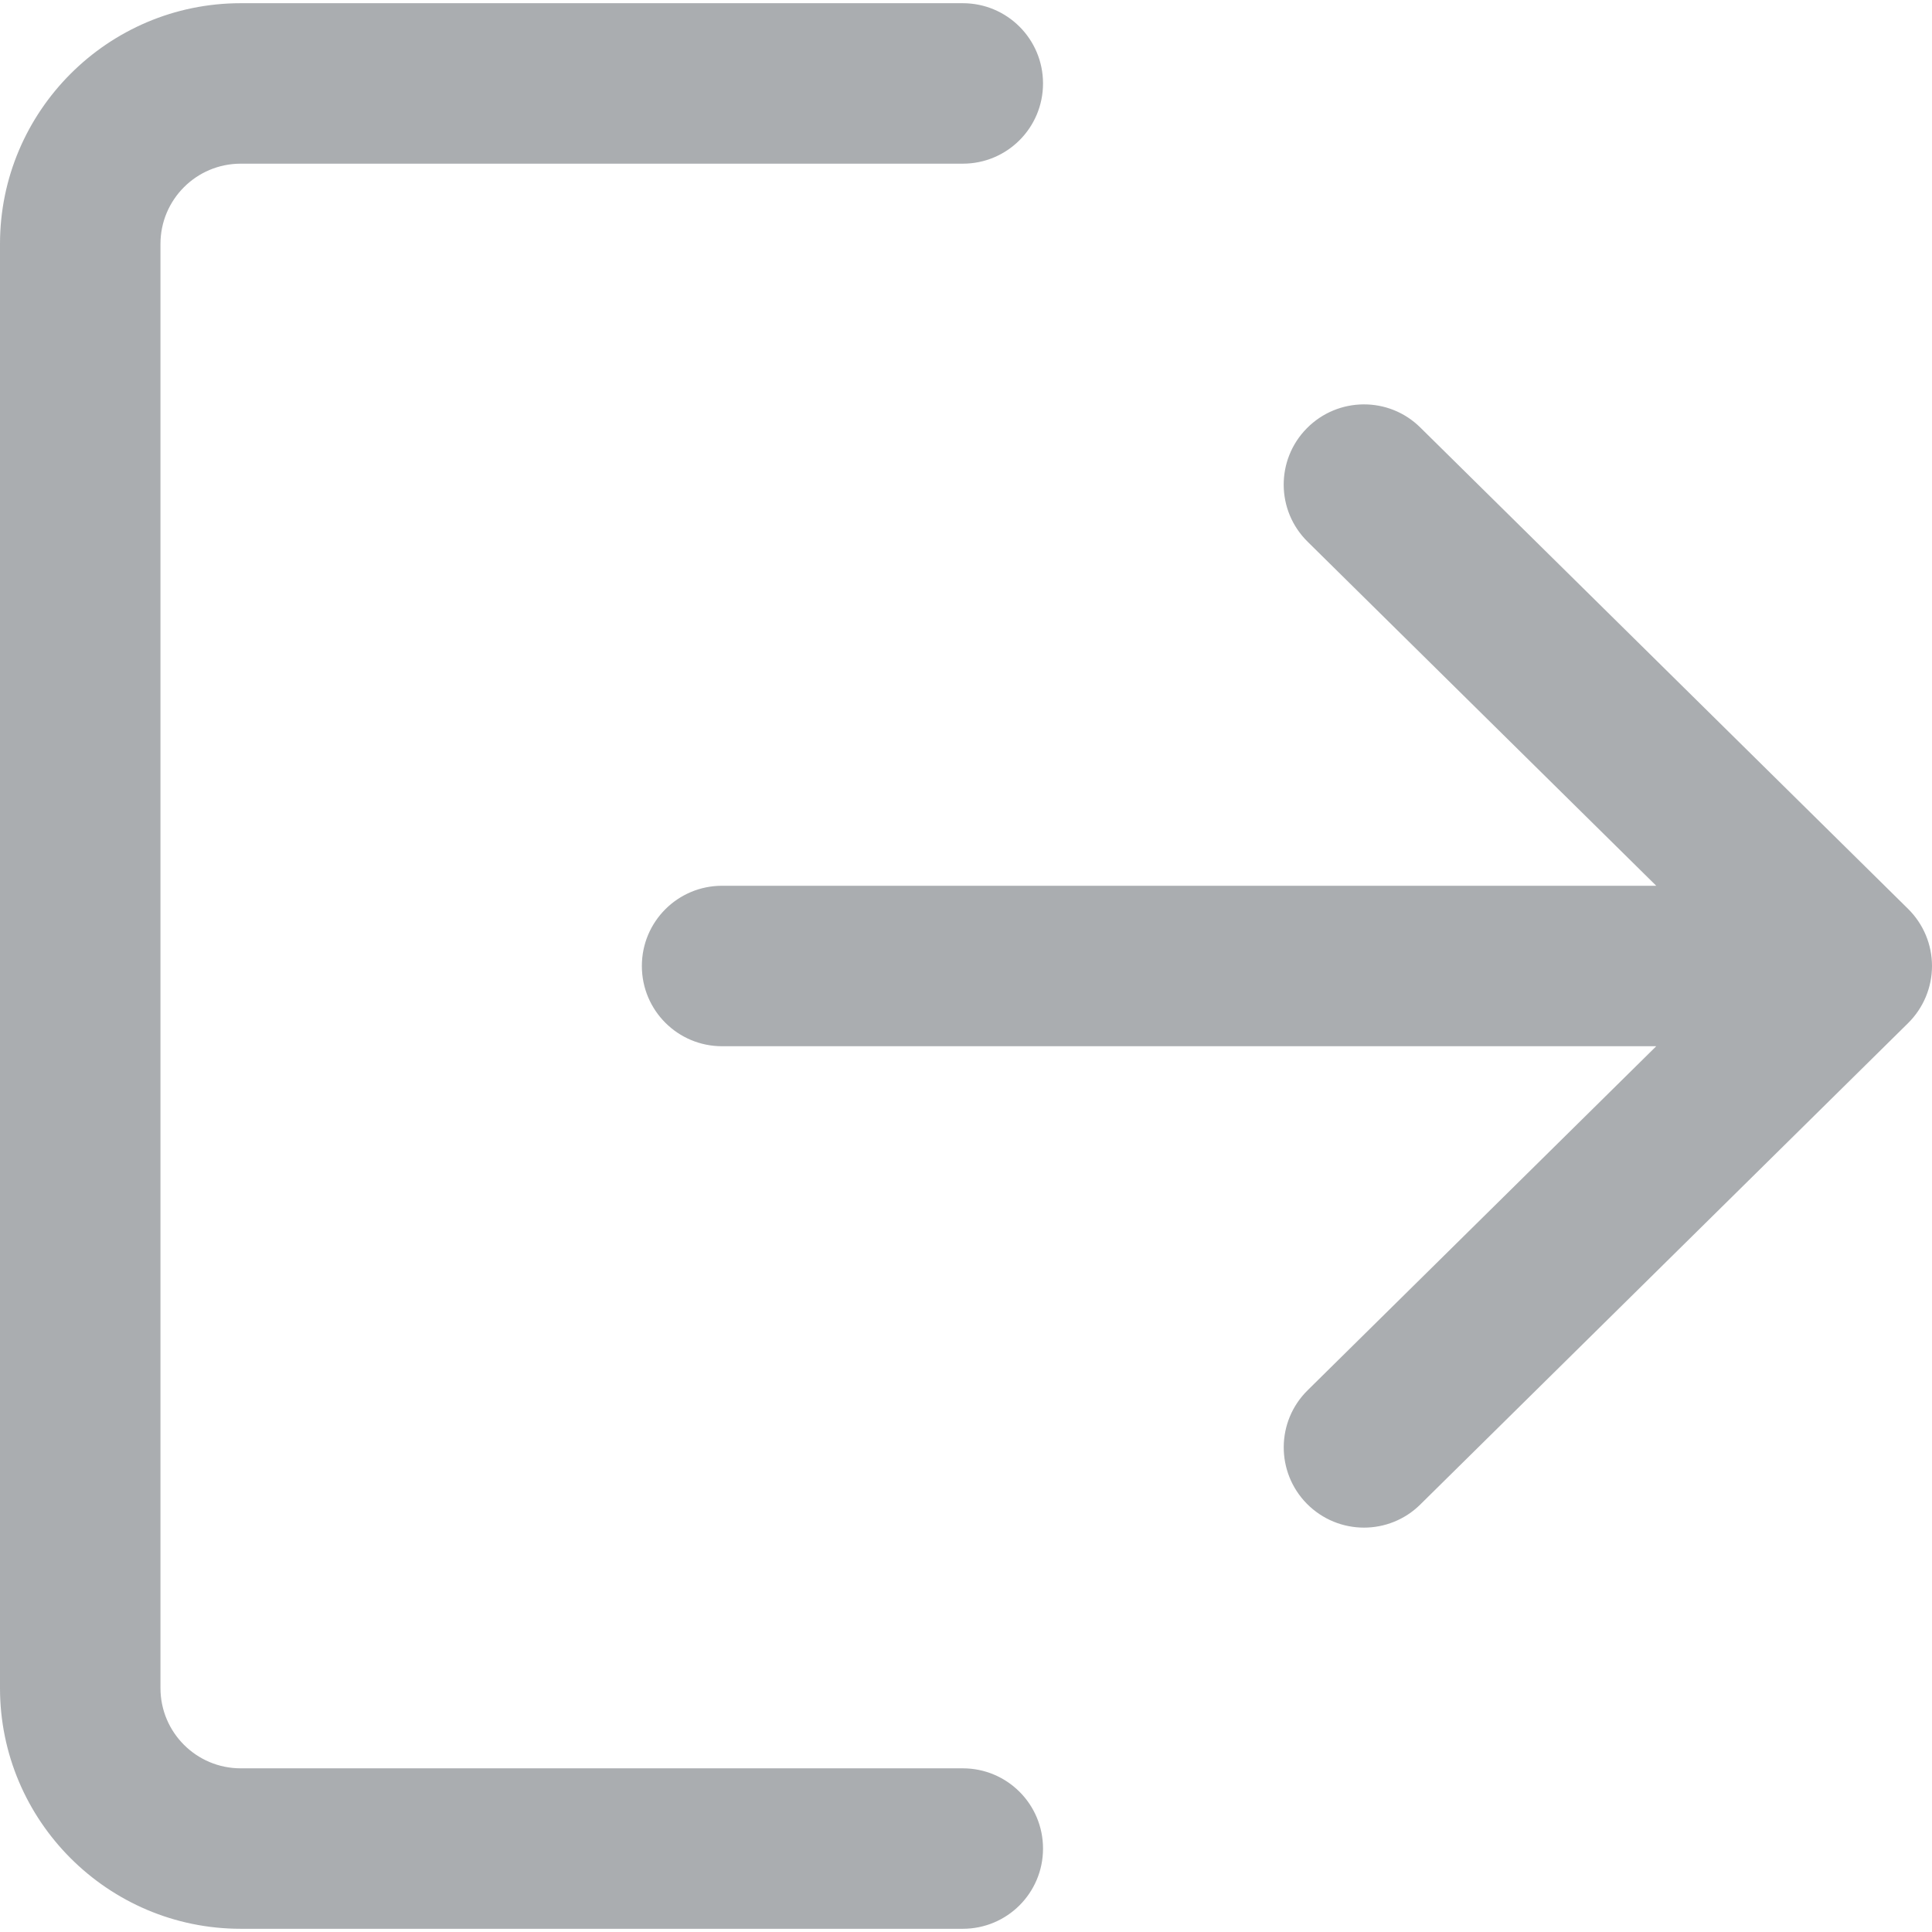
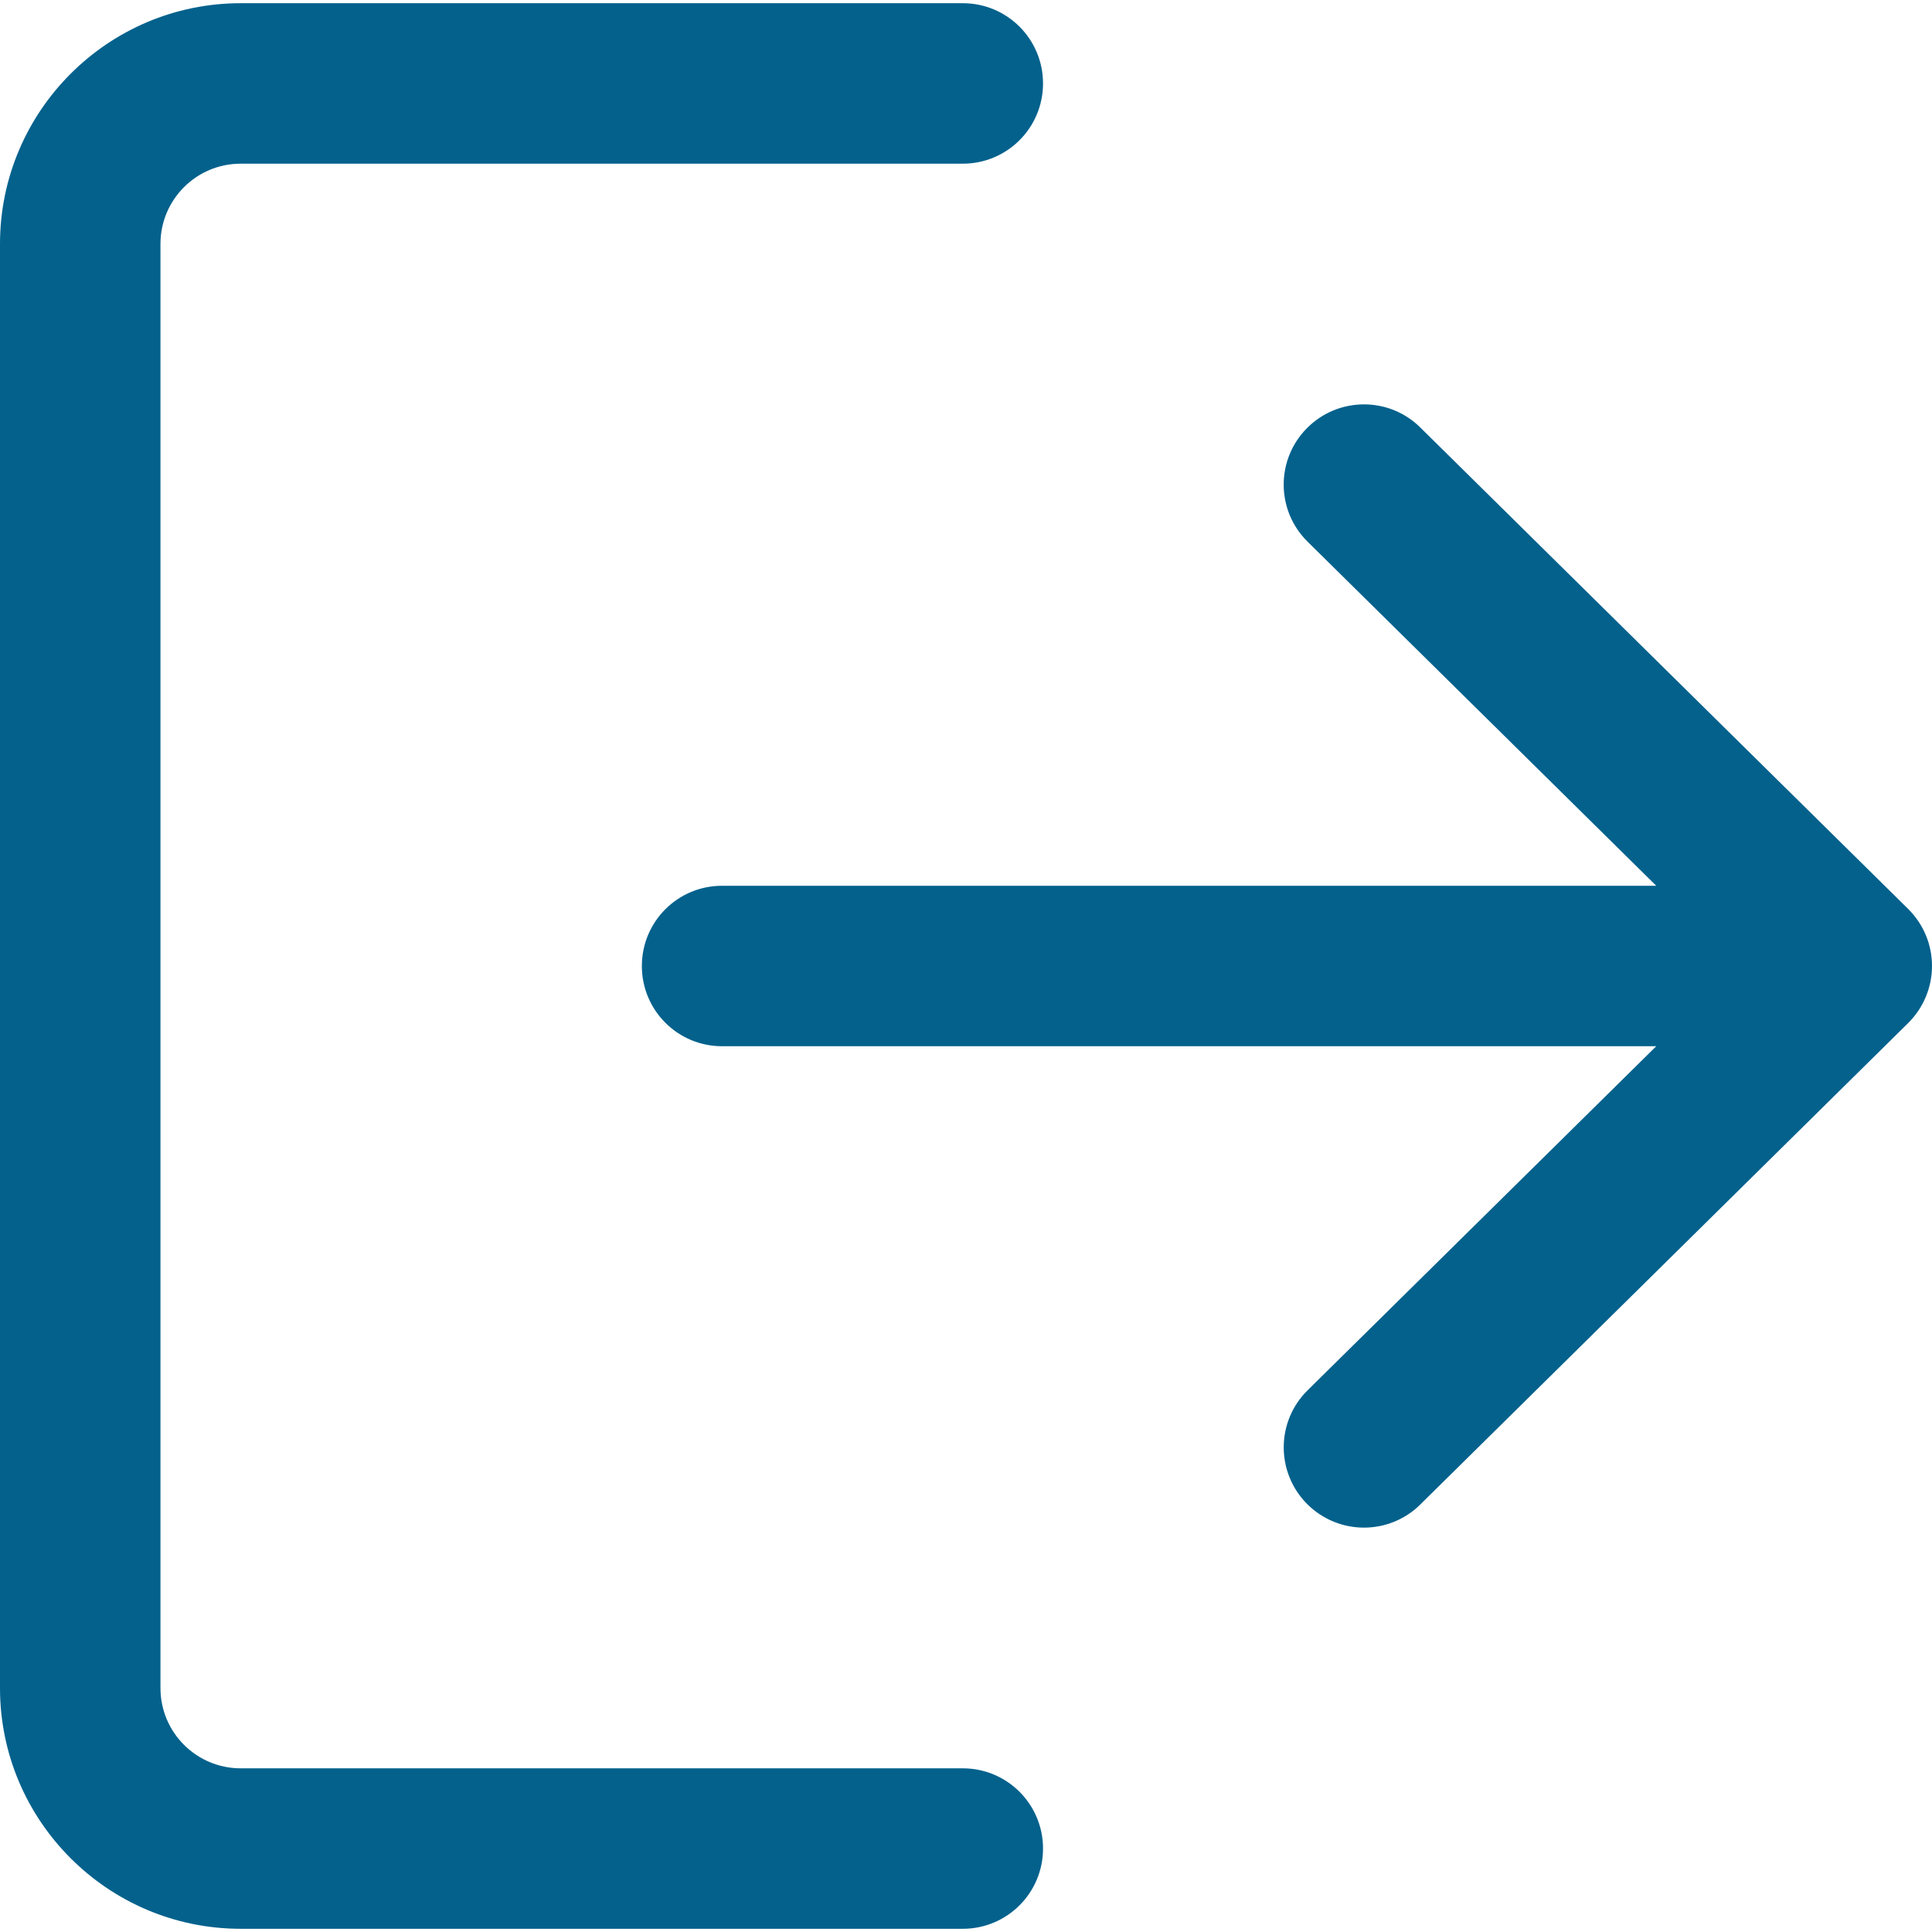
- <svg xmlns="http://www.w3.org/2000/svg" version="1.1" fill="#AAADB0" id="Capa_1" x="0px" y="0px" viewBox="0 0 512 512" style="enable-background:new 0 0 512 512;" xml:space="preserve">
+ <svg xmlns="http://www.w3.org/2000/svg" version="1.1" fill="#03618C" id="Capa_1" x="0px" y="0px" viewBox="0 0 512 512" style="enable-background:new 0 0 512 512;" xml:space="preserve">
  <g>
    <g>
      <path d="M255.15,468.625H63.787c-11.737,0-21.262-9.526-21.262-21.262V64.638c0-11.737,9.526-21.262,21.262-21.262H255.15    c11.758,0,21.262-9.504,21.262-21.262S266.908,0.85,255.15,0.85H63.787C28.619,0.85,0,29.47,0,64.638v382.724    c0,35.168,28.619,63.787,63.787,63.787H255.15c11.758,0,21.262-9.504,21.262-21.262    C276.412,478.129,266.908,468.625,255.15,468.625z" />
    </g>
  </g>
  <g>
    <g>
      <path d="M505.664,240.861L376.388,113.286c-8.335-8.25-21.815-8.143-30.065,0.213s-8.165,21.815,0.213,30.065l92.385,91.173    H191.362c-11.758,0-21.262,9.504-21.262,21.262c0,11.758,9.504,21.263,21.262,21.263h247.559l-92.385,91.173    c-8.377,8.25-8.441,21.709-0.213,30.065c4.167,4.21,9.653,6.336,15.139,6.336c5.401,0,10.801-2.041,14.926-6.124l129.276-127.575    c4.04-3.997,6.336-9.441,6.336-15.139C512,250.302,509.725,244.88,505.664,240.861z" />
    </g>
  </g>
  <g>
</g>
  <g>
</g>
  <g>
</g>
  <g>
</g>
  <g>
</g>
  <g>
</g>
  <g>
</g>
  <g>
</g>
  <g>
</g>
  <g>
</g>
  <g>
</g>
  <g>
</g>
  <g>
</g>
  <g>
</g>
  <g>
</g>
</svg>
